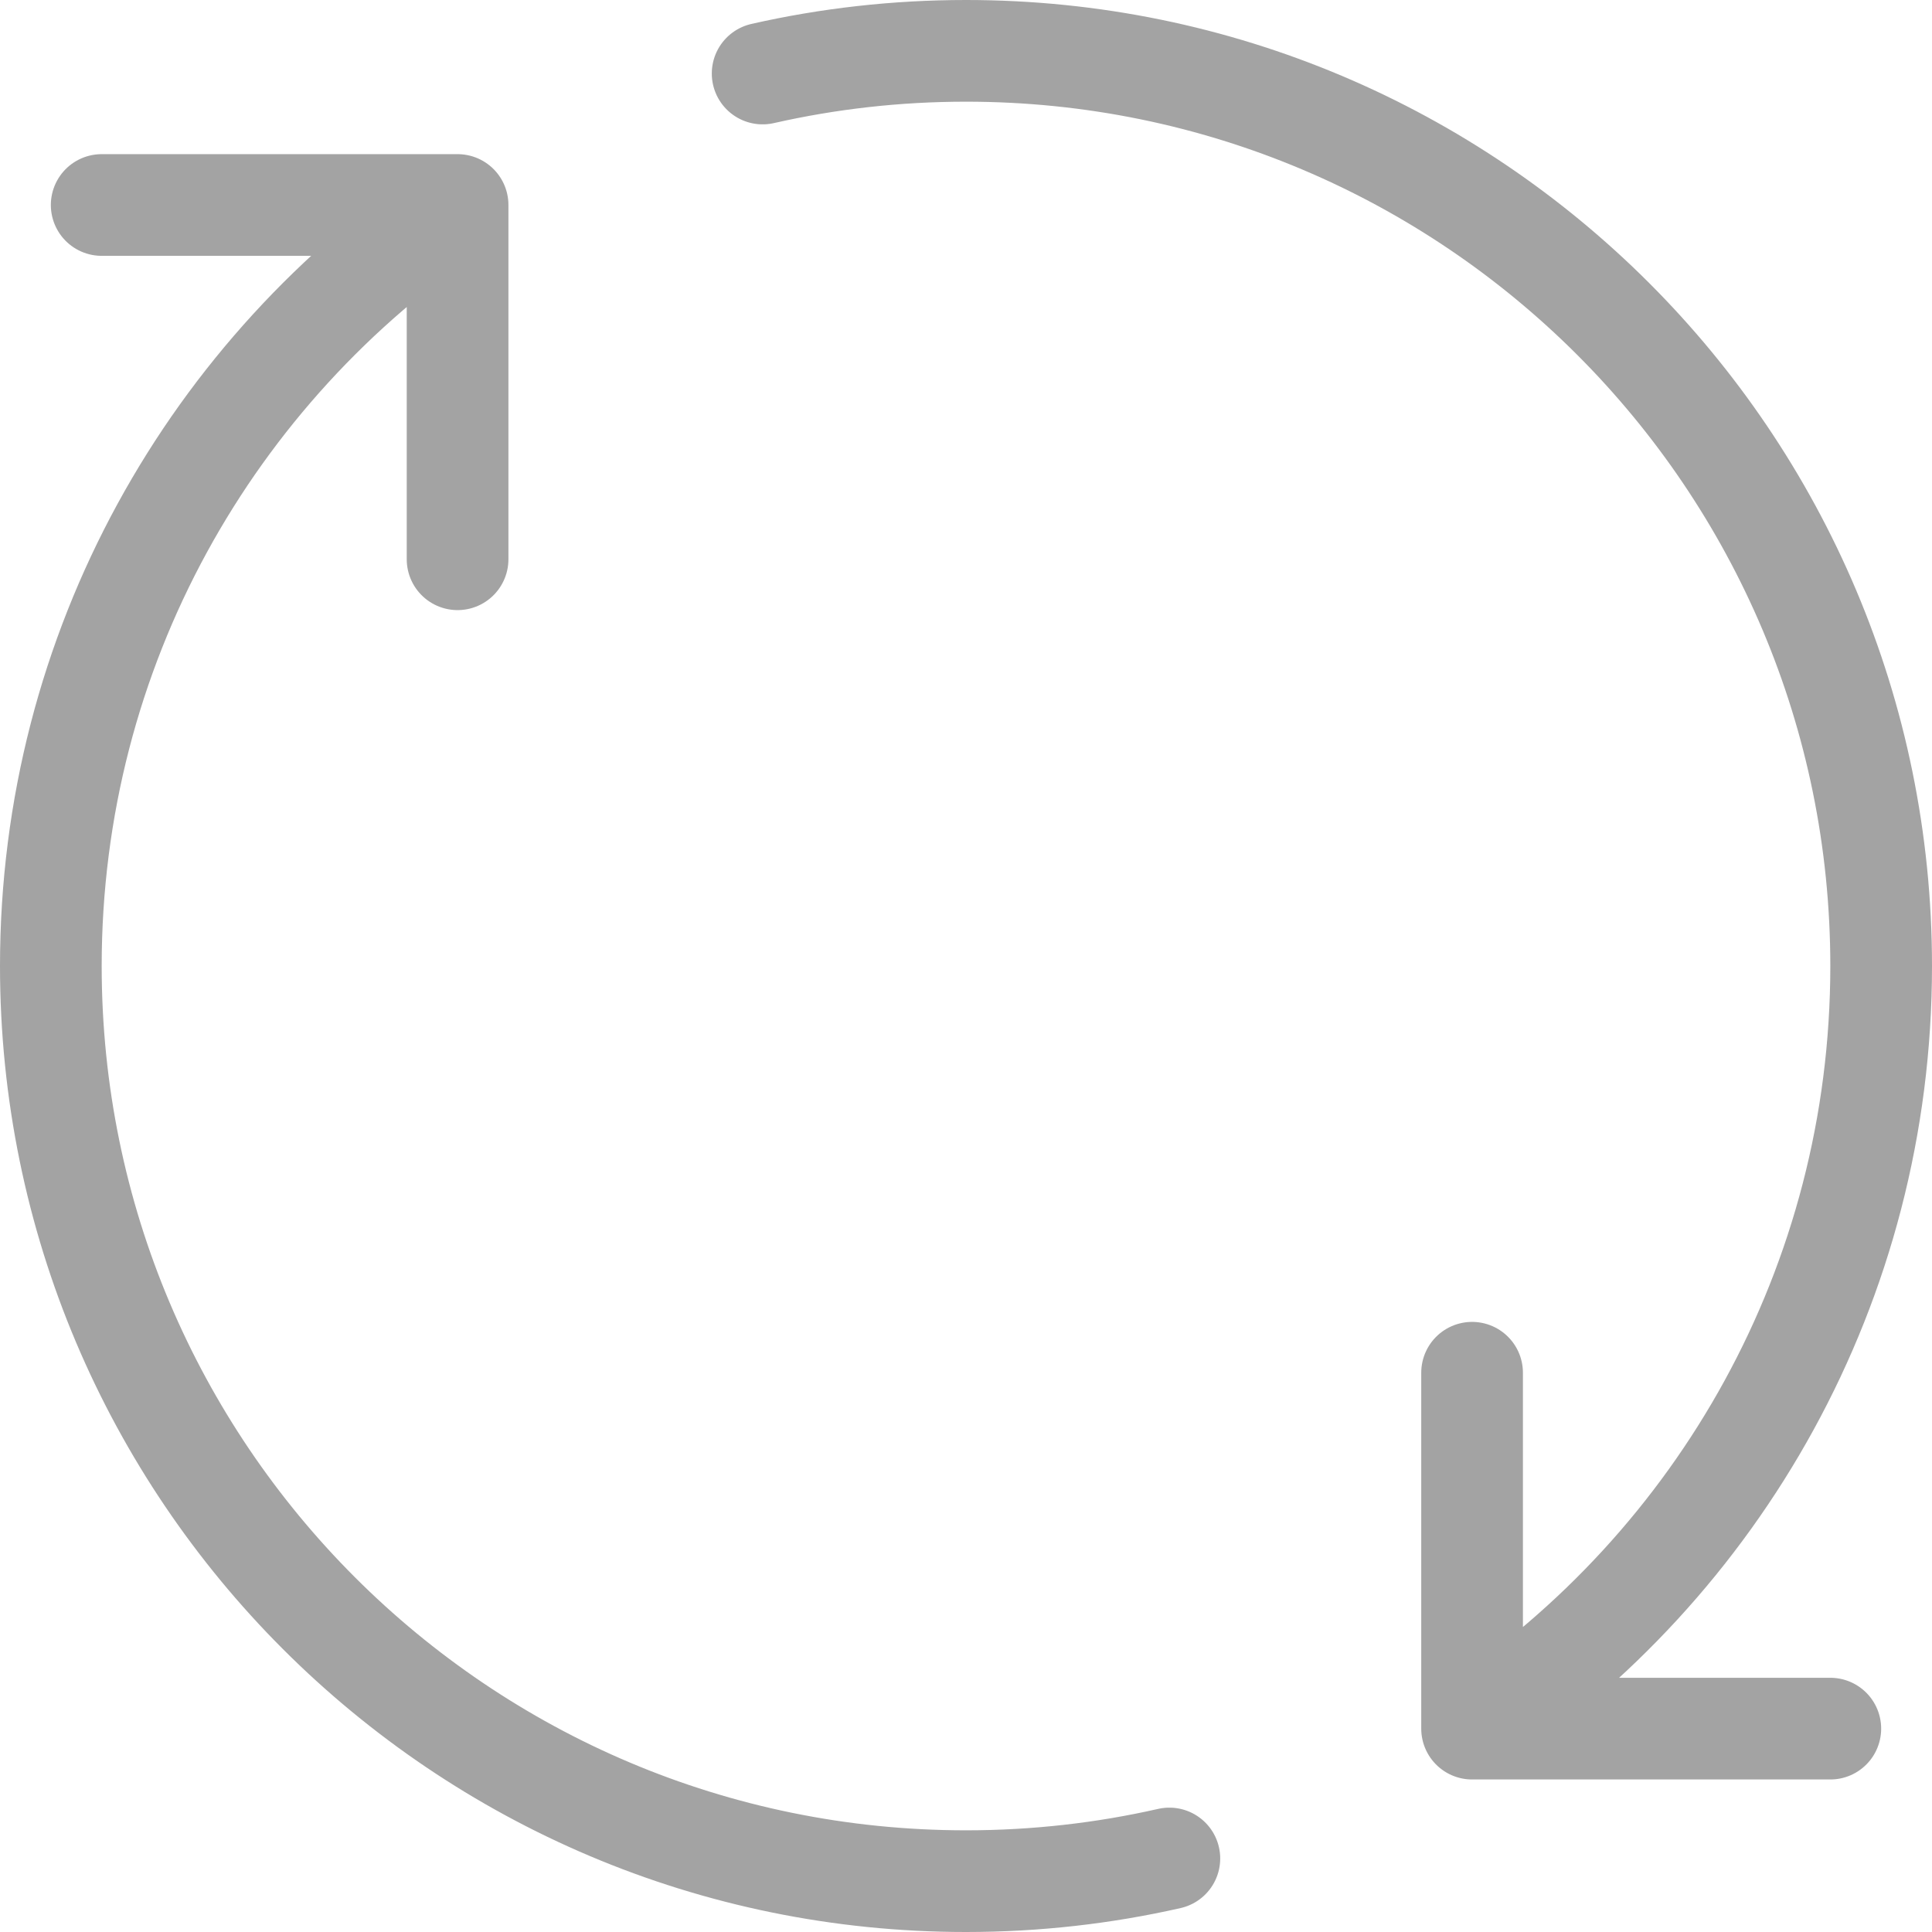
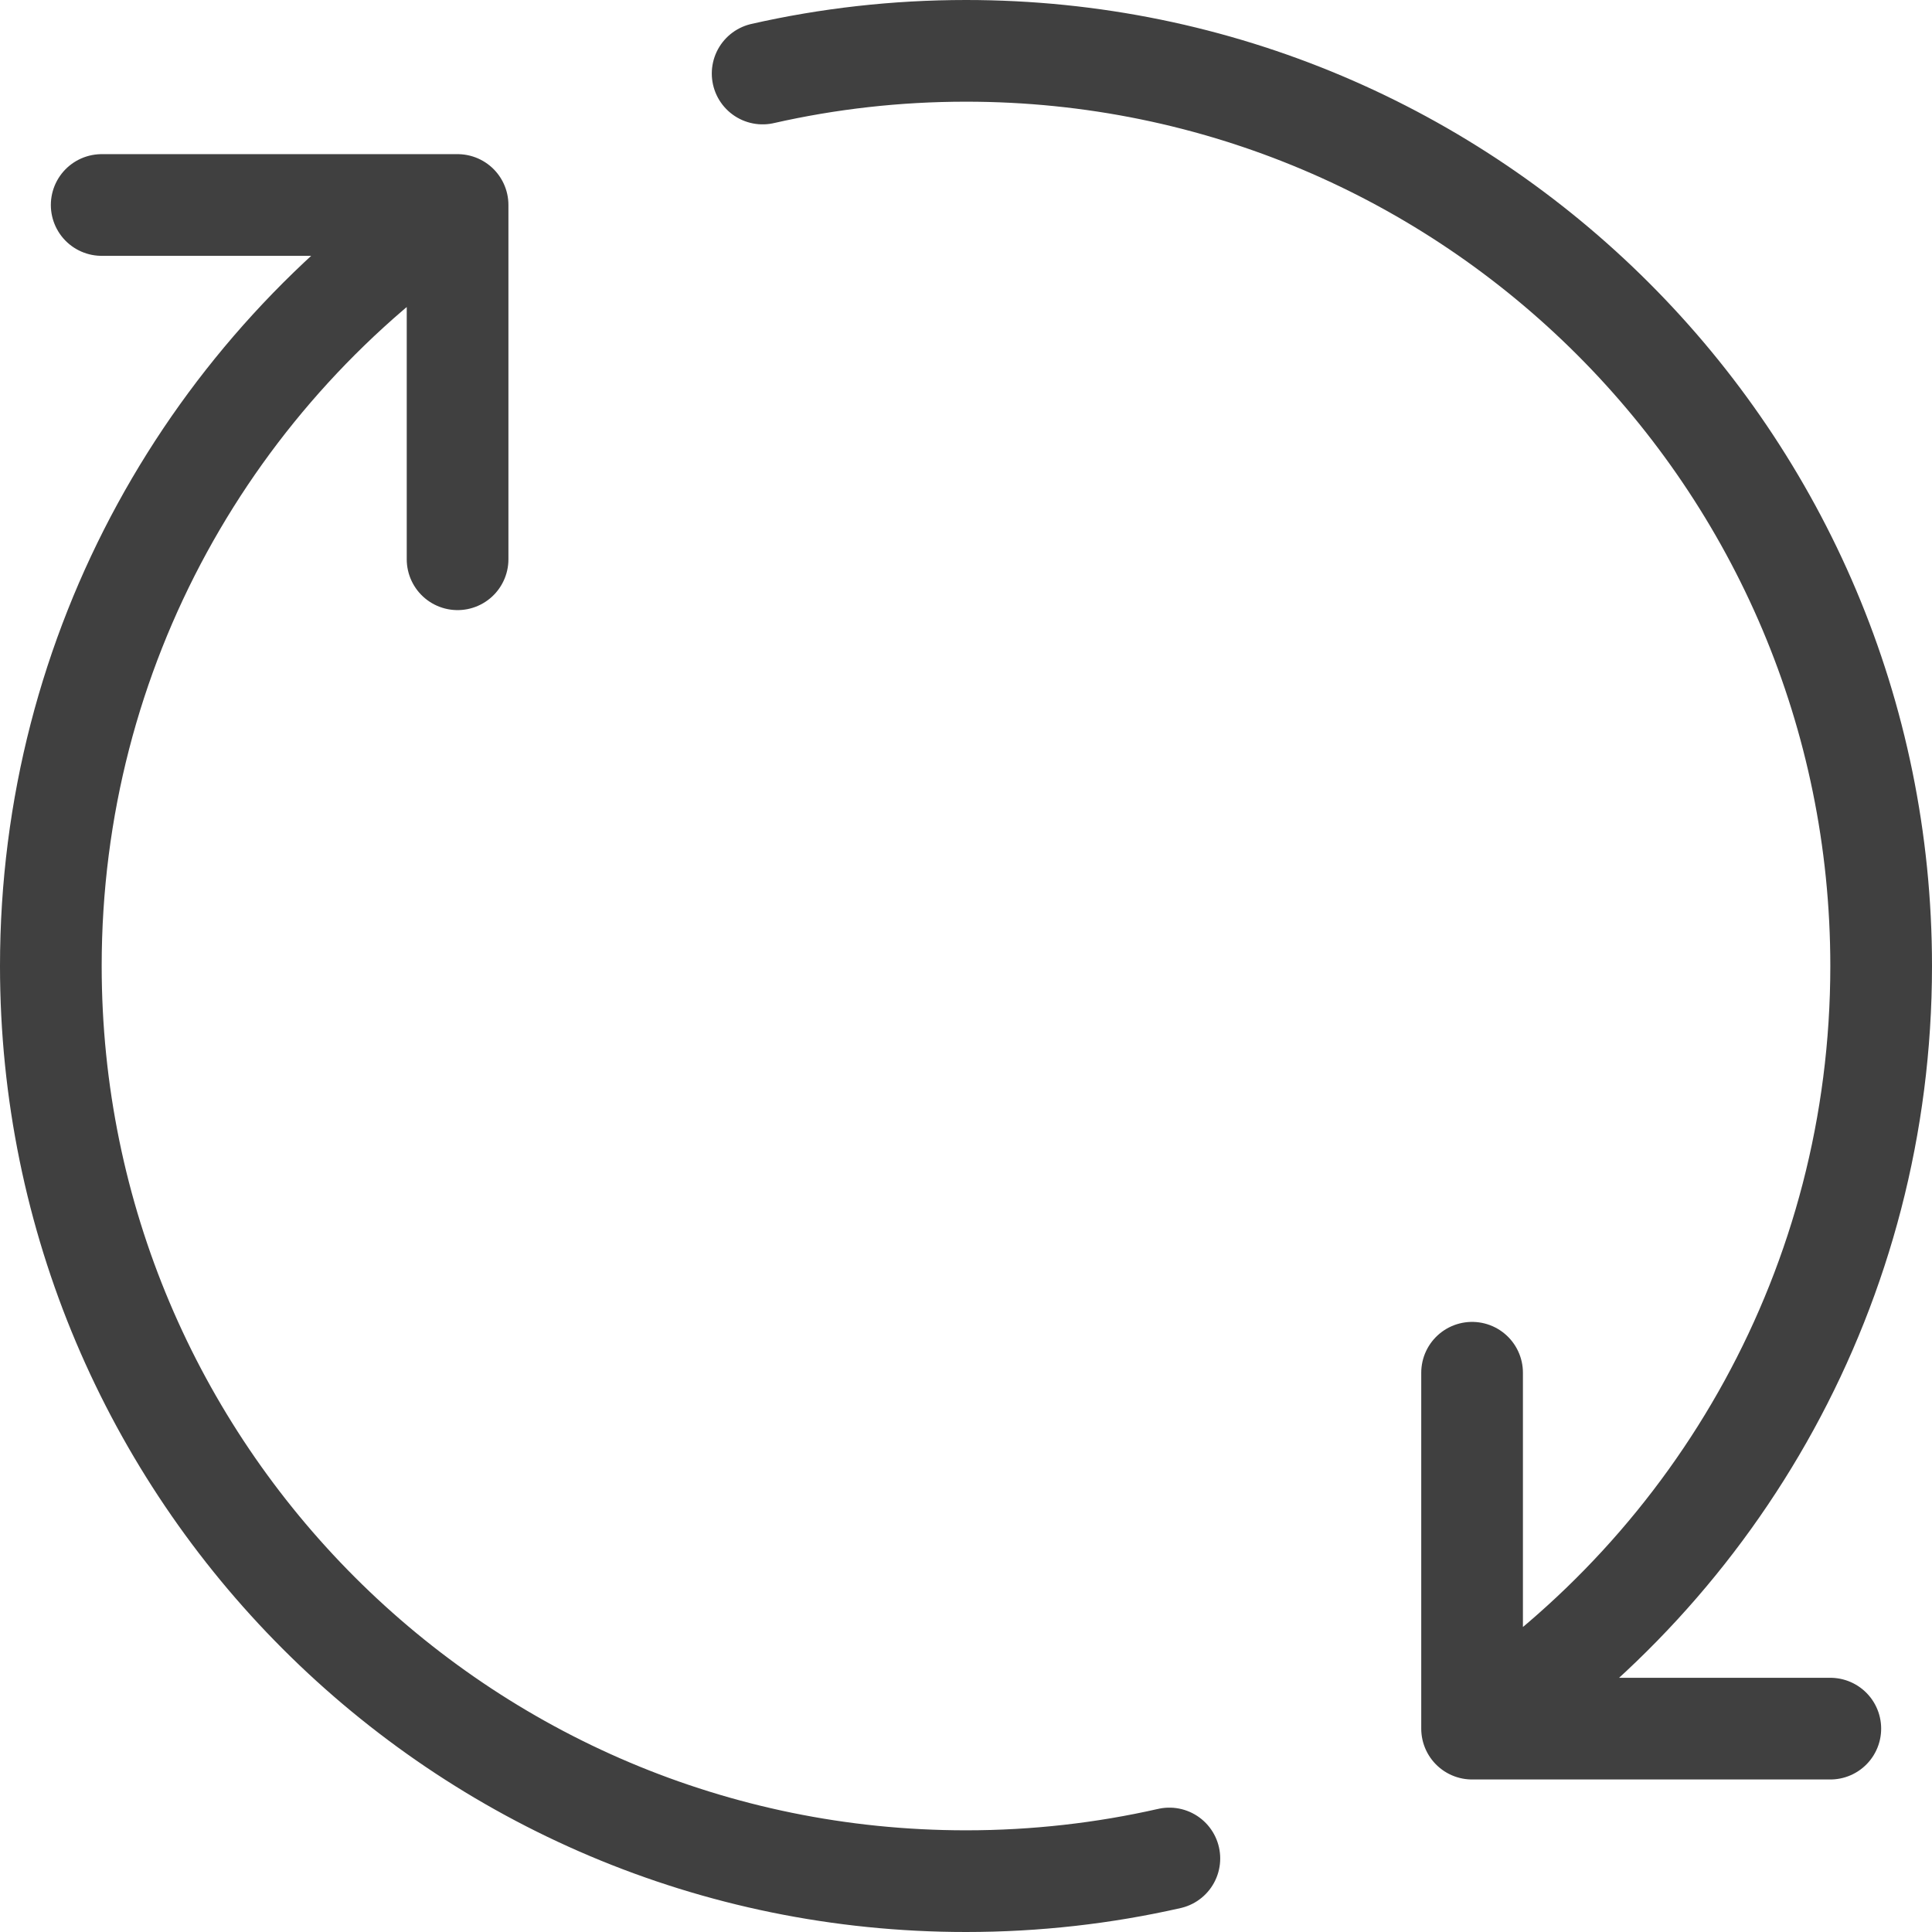
<svg xmlns="http://www.w3.org/2000/svg" preserveAspectRatio="none" width="100%" height="100%" overflow="visible" style="display: block;" viewBox="0 0 19 19" fill="none">
  <g id="elements">
-     <path id="Ellipse 2312" d="M14.477 17C16.902 15.388 18.5 12.63 18.5 9.5C18.5 4.529 14.471 0.5 9.5 0.5C8.813 0.5 8.143 0.577 7.5 0.723M18 17H14.477V13.5M4.5 2.016C2.088 3.63 0.5 6.38 0.5 9.5C0.5 14.471 4.529 18.5 9.5 18.5C10.187 18.5 10.857 18.423 11.5 18.277M1 2.016H4.5V5.5" stroke="#A3A3A3" stroke-linecap="round" stroke-linejoin="round" />
+     <path id="Ellipse 2312" d="M14.477 17C16.902 15.388 18.5 12.63 18.5 9.5C18.5 4.529 14.471 0.5 9.5 0.5C8.813 0.5 8.143 0.577 7.5 0.723M18 17H14.477V13.5M4.5 2.016C2.088 3.63 0.5 6.38 0.5 9.5C0.5 14.471 4.529 18.5 9.5 18.5C10.187 18.5 10.857 18.423 11.5 18.277M1 2.016H4.5V5.5" stroke="#404040" stroke-linecap="round" stroke-linejoin="round" />
  </g>
</svg>
